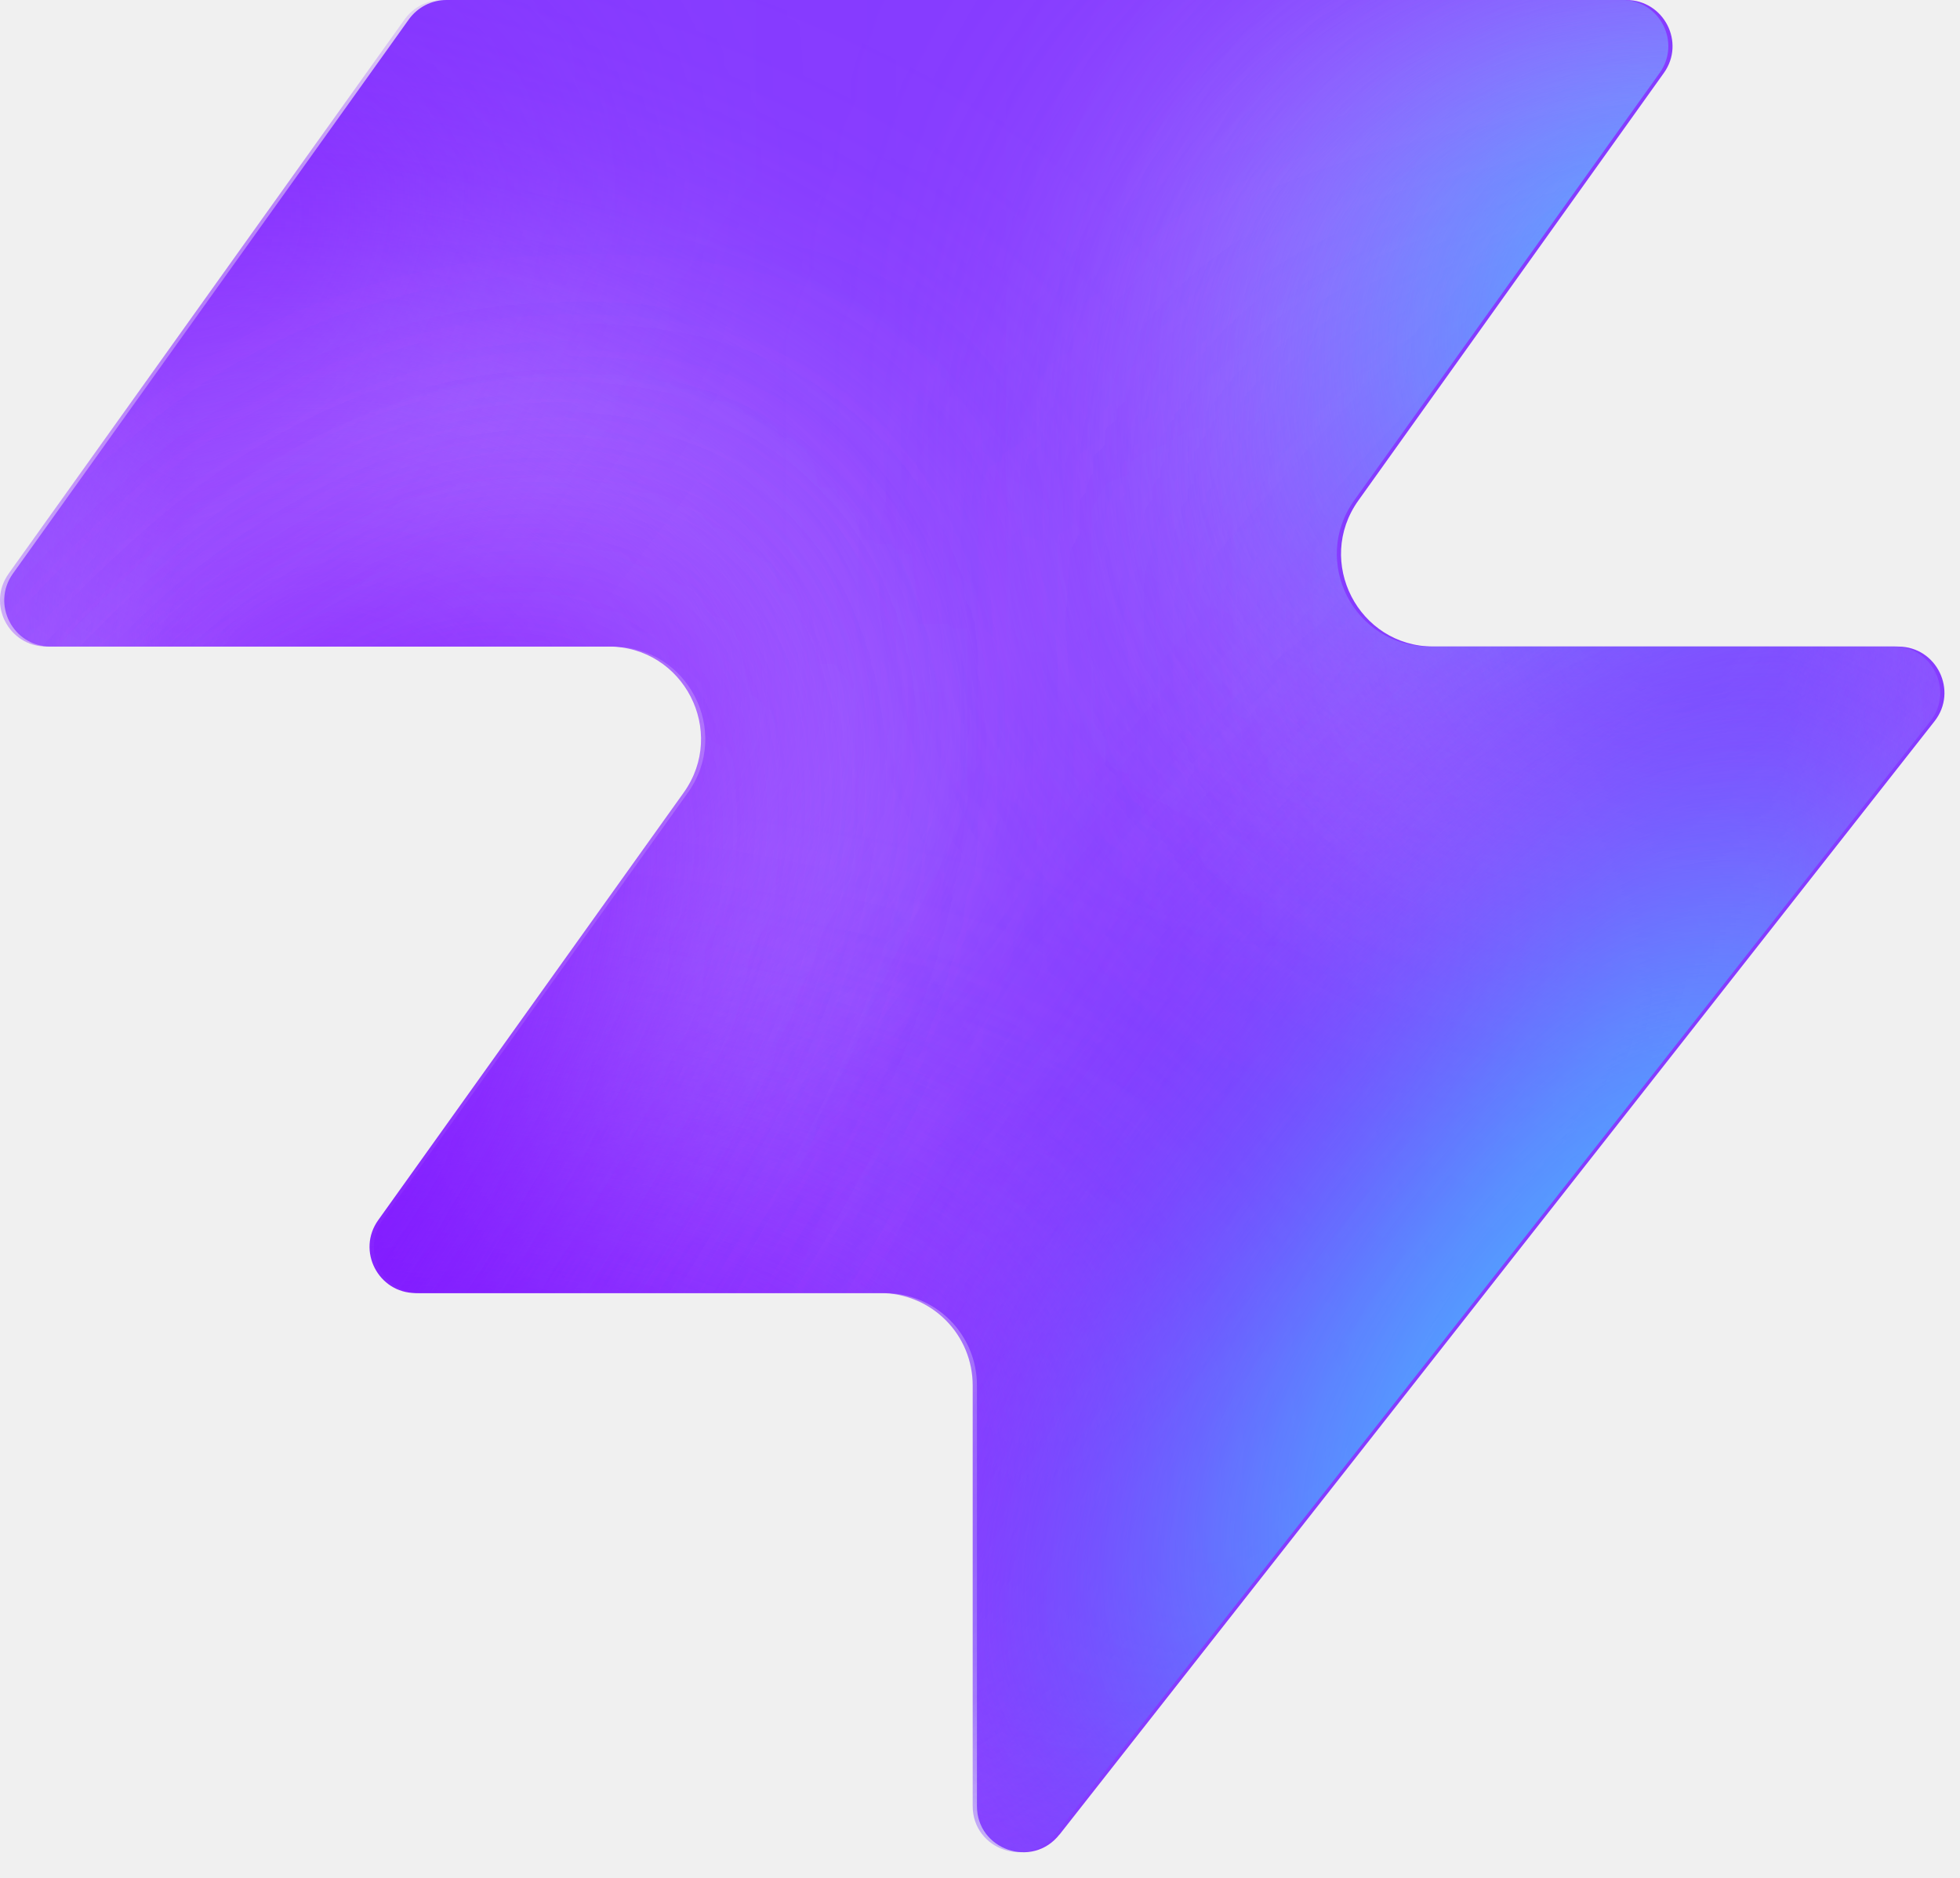
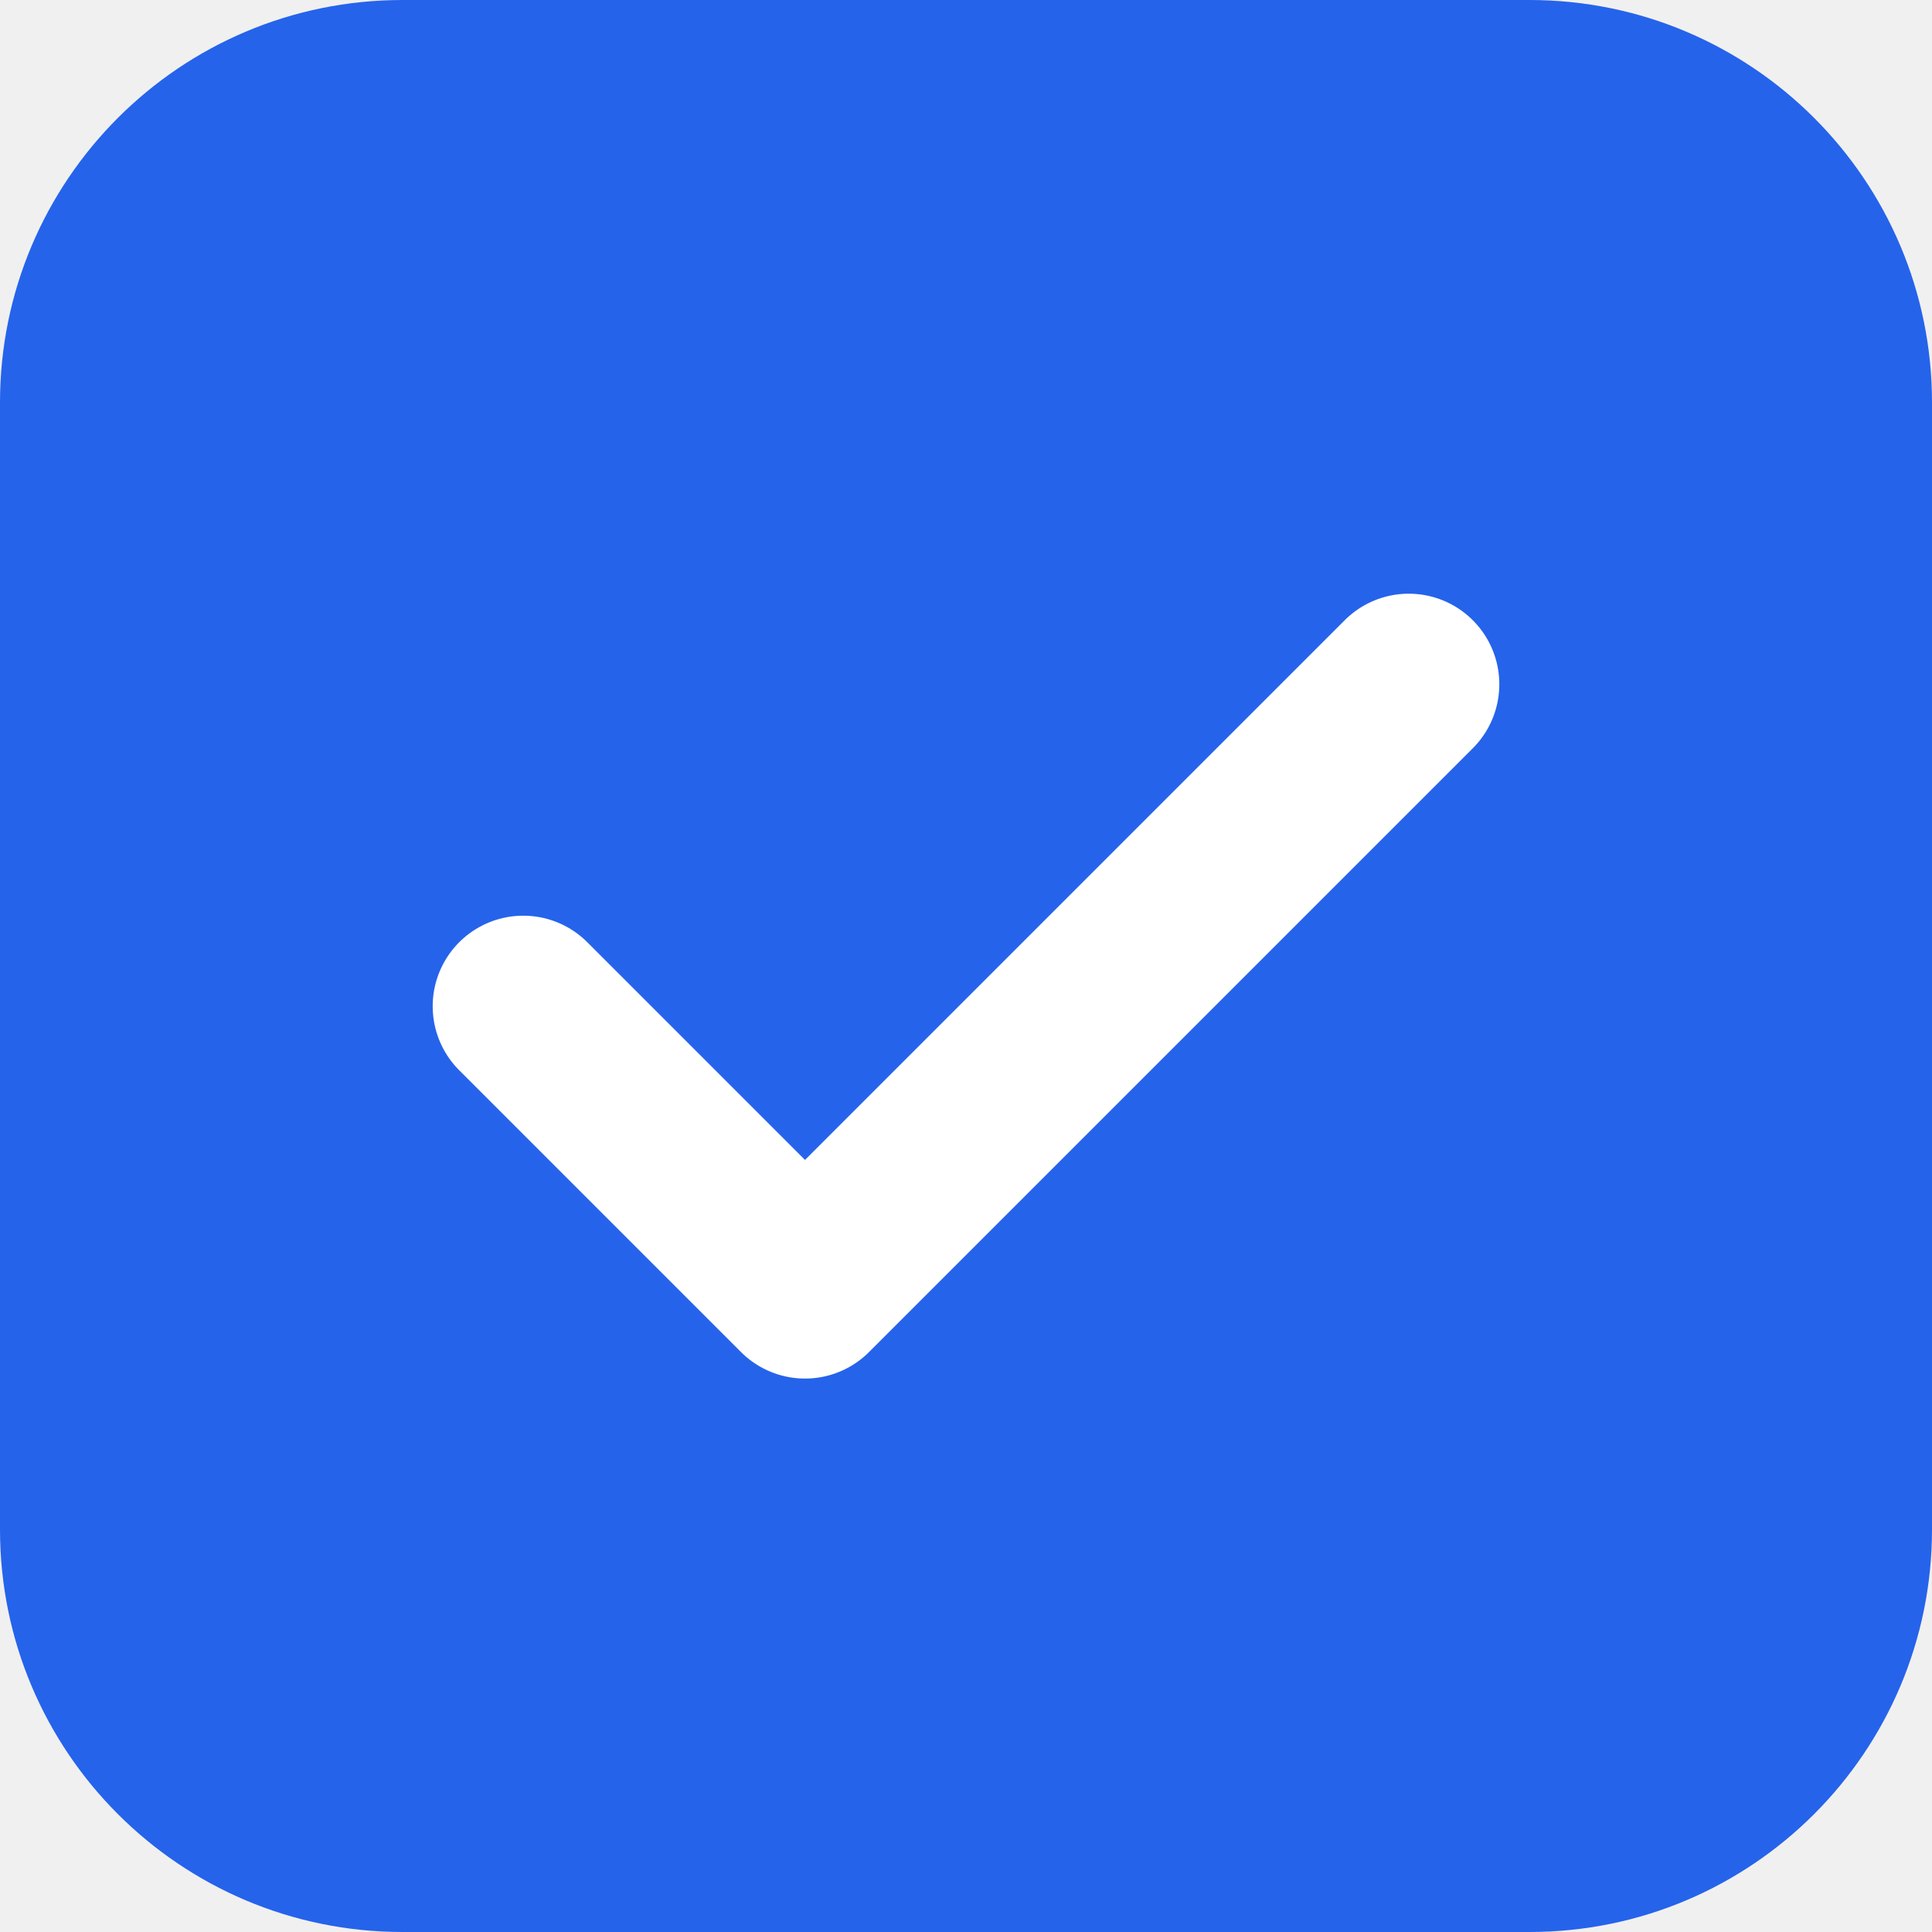
- <svg xmlns="http://www.w3.org/2000/svg" width="48" height="46" fill="none" viewBox="0 0 48 46">
-   <path fill="#863bff" d="M25.946 44.938c-.664.845-2.021.375-2.021-.698V33.937a2.26 2.26 0 0 0-2.262-2.262H10.287c-.92 0-1.456-1.04-.92-1.788l7.48-10.471c1.07-1.497 0-3.578-1.842-3.578H1.237c-.92 0-1.456-1.04-.92-1.788L10.013.474c.214-.297.556-.474.92-.474h28.894c.92 0 1.456 1.04.92 1.788l-7.48 10.471c-1.07 1.498 0 3.579 1.842 3.579h11.377c.943 0 1.473 1.088.89 1.83L25.947 44.94z" style="fill:#863bff;fill:color(display-p3 .525 .23 1);fill-opacity:1" />
-   <mask id="a" width="48" height="46" x="0" y="0" maskUnits="userSpaceOnUse" style="mask-type:alpha">
-     <path fill="#000" d="M25.842 44.938c-.664.844-2.021.375-2.021-.698V33.937a2.26 2.26 0 0 0-2.262-2.262H10.183c-.92 0-1.456-1.04-.92-1.788l7.48-10.471c1.07-1.498 0-3.579-1.842-3.579H1.133c-.92 0-1.456-1.04-.92-1.787L9.91.473c.214-.297.556-.474.92-.474h28.894c.92 0 1.456 1.04.92 1.788l-7.48 10.471c-1.07 1.498 0 3.578 1.842 3.578h11.377c.943 0 1.473 1.088.89 1.832L25.843 44.94z" style="fill:#000;fill-opacity:1" />
-   </mask>
-   <g mask="url(#a)">
-     <g filter="url(#b)">
-       <ellipse cx="5.508" cy="14.704" fill="#ede6ff" rx="5.508" ry="14.704" style="fill:#ede6ff;fill:color(display-p3 .927 .903 1);fill-opacity:1" transform="matrix(.00324 1 1 -.00324 -4.47 31.516)" />
-     </g>
-     <g filter="url(#c)">
-       <ellipse cx="10.399" cy="29.851" fill="#ede6ff" rx="10.399" ry="29.851" style="fill:#ede6ff;fill:color(display-p3 .927 .903 1);fill-opacity:1" transform="matrix(.00324 1 1 -.00324 -39.328 7.883)" />
-     </g>
-     <g filter="url(#d)">
-       <ellipse cx="5.508" cy="30.487" fill="#7e14ff" rx="5.508" ry="30.487" style="fill:#7e14ff;fill:color(display-p3 .492 .077 1);fill-opacity:1" transform="rotate(89.814 -25.913 -14.639)scale(1 -1)" />
-     </g>
-     <g filter="url(#e)">
-       <ellipse cx="5.508" cy="30.599" fill="#7e14ff" rx="5.508" ry="30.599" style="fill:#7e14ff;fill:color(display-p3 .492 .077 1);fill-opacity:1" transform="rotate(89.814 -32.644 -3.334)scale(1 -1)" />
-     </g>
-     <g filter="url(#f)">
-       <ellipse cx="5.508" cy="30.599" fill="#7e14ff" rx="5.508" ry="30.599" style="fill:#7e14ff;fill:color(display-p3 .492 .077 1);fill-opacity:1" transform="matrix(.00324 1 1 -.00324 -34.34 30.47)" />
-     </g>
-     <g filter="url(#g)">
-       <ellipse cx="14.072" cy="22.078" fill="#ede6ff" rx="14.072" ry="22.078" style="fill:#ede6ff;fill:color(display-p3 .927 .903 1);fill-opacity:1" transform="rotate(93.35 24.506 48.493)scale(-1 1)" />
-     </g>
-     <g filter="url(#h)">
-       <ellipse cx="3.47" cy="21.501" fill="#7e14ff" rx="3.47" ry="21.501" style="fill:#7e14ff;fill:color(display-p3 .492 .077 1);fill-opacity:1" transform="rotate(89.009 28.708 47.59)scale(-1 1)" />
-     </g>
-     <g filter="url(#i)">
-       <ellipse cx="3.47" cy="21.501" fill="#7e14ff" rx="3.47" ry="21.501" style="fill:#7e14ff;fill:color(display-p3 .492 .077 1);fill-opacity:1" transform="rotate(89.009 28.708 47.59)scale(-1 1)" />
-     </g>
-     <g filter="url(#j)">
-       <ellipse cx=".387" cy="8.972" fill="#7e14ff" rx="4.407" ry="29.108" style="fill:#7e14ff;fill:color(display-p3 .492 .077 1);fill-opacity:1" transform="rotate(39.51 .387 8.972)" />
-     </g>
-     <g filter="url(#k)">
-       <ellipse cx="47.523" cy="-6.092" fill="#7e14ff" rx="4.407" ry="29.108" style="fill:#7e14ff;fill:color(display-p3 .492 .077 1);fill-opacity:1" transform="rotate(37.892 47.523 -6.092)" />
-     </g>
-     <g filter="url(#l)">
-       <ellipse cx="41.412" cy="6.333" fill="#47bfff" rx="5.971" ry="9.665" style="fill:#47bfff;fill:color(display-p3 .28 .748 1);fill-opacity:1" transform="rotate(37.892 41.412 6.333)" />
-     </g>
-     <g filter="url(#m)">
-       <ellipse cx="-1.879" cy="38.332" fill="#7e14ff" rx="4.407" ry="29.108" style="fill:#7e14ff;fill:color(display-p3 .492 .077 1);fill-opacity:1" transform="rotate(37.892 -1.88 38.332)" />
-     </g>
-     <g filter="url(#n)">
-       <ellipse cx="-1.879" cy="38.332" fill="#7e14ff" rx="4.407" ry="29.108" style="fill:#7e14ff;fill:color(display-p3 .492 .077 1);fill-opacity:1" transform="rotate(37.892 -1.88 38.332)" />
-     </g>
-     <g filter="url(#o)">
-       <ellipse cx="35.651" cy="29.907" fill="#7e14ff" rx="4.407" ry="29.108" style="fill:#7e14ff;fill:color(display-p3 .492 .077 1);fill-opacity:1" transform="rotate(37.892 35.651 29.907)" />
-     </g>
-     <g filter="url(#p)">
-       <ellipse cx="38.418" cy="32.4" fill="#47bfff" rx="5.971" ry="15.297" style="fill:#47bfff;fill:color(display-p3 .28 .748 1);fill-opacity:1" transform="rotate(37.892 38.418 32.4)" />
-     </g>
-   </g>
-   <defs>
-     <filter id="b" width="60.045" height="41.654" x="-19.77" y="16.149" color-interpolation-filters="sRGB" filterUnits="userSpaceOnUse">
-       <feFlood flood-opacity="0" result="BackgroundImageFix" />
-       <feBlend in="SourceGraphic" in2="BackgroundImageFix" result="shape" />
-       <feGaussianBlur result="effect1_foregroundBlur_2002_17158" stdDeviation="7.659" />
-     </filter>
-     <filter id="c" width="90.34" height="51.437" x="-54.613" y="-7.533" color-interpolation-filters="sRGB" filterUnits="userSpaceOnUse">
-       <feFlood flood-opacity="0" result="BackgroundImageFix" />
-       <feBlend in="SourceGraphic" in2="BackgroundImageFix" result="shape" />
-       <feGaussianBlur result="effect1_foregroundBlur_2002_17158" stdDeviation="7.659" />
-     </filter>
-     <filter id="d" width="79.355" height="29.4" x="-49.64" y="2.03" color-interpolation-filters="sRGB" filterUnits="userSpaceOnUse">
-       <feFlood flood-opacity="0" result="BackgroundImageFix" />
-       <feBlend in="SourceGraphic" in2="BackgroundImageFix" result="shape" />
-       <feGaussianBlur result="effect1_foregroundBlur_2002_17158" stdDeviation="4.596" />
-     </filter>
-     <filter id="e" width="79.579" height="29.4" x="-45.045" y="20.029" color-interpolation-filters="sRGB" filterUnits="userSpaceOnUse">
-       <feFlood flood-opacity="0" result="BackgroundImageFix" />
-       <feBlend in="SourceGraphic" in2="BackgroundImageFix" result="shape" />
-       <feGaussianBlur result="effect1_foregroundBlur_2002_17158" stdDeviation="4.596" />
-     </filter>
-     <filter id="f" width="79.579" height="29.4" x="-43.513" y="21.178" color-interpolation-filters="sRGB" filterUnits="userSpaceOnUse">
-       <feFlood flood-opacity="0" result="BackgroundImageFix" />
-       <feBlend in="SourceGraphic" in2="BackgroundImageFix" result="shape" />
-       <feGaussianBlur result="effect1_foregroundBlur_2002_17158" stdDeviation="4.596" />
-     </filter>
-     <filter id="g" width="74.749" height="58.852" x="15.756" y="-17.901" color-interpolation-filters="sRGB" filterUnits="userSpaceOnUse">
-       <feFlood flood-opacity="0" result="BackgroundImageFix" />
-       <feBlend in="SourceGraphic" in2="BackgroundImageFix" result="shape" />
-       <feGaussianBlur result="effect1_foregroundBlur_2002_17158" stdDeviation="7.659" />
-     </filter>
-     <filter id="h" width="61.377" height="25.362" x="23.548" y="2.284" color-interpolation-filters="sRGB" filterUnits="userSpaceOnUse">
-       <feFlood flood-opacity="0" result="BackgroundImageFix" />
-       <feBlend in="SourceGraphic" in2="BackgroundImageFix" result="shape" />
-       <feGaussianBlur result="effect1_foregroundBlur_2002_17158" stdDeviation="4.596" />
-     </filter>
-     <filter id="i" width="61.377" height="25.362" x="23.548" y="2.284" color-interpolation-filters="sRGB" filterUnits="userSpaceOnUse">
-       <feFlood flood-opacity="0" result="BackgroundImageFix" />
-       <feBlend in="SourceGraphic" in2="BackgroundImageFix" result="shape" />
-       <feGaussianBlur result="effect1_foregroundBlur_2002_17158" stdDeviation="4.596" />
-     </filter>
-     <filter id="j" width="56.045" height="63.649" x="-27.636" y="-22.853" color-interpolation-filters="sRGB" filterUnits="userSpaceOnUse">
-       <feFlood flood-opacity="0" result="BackgroundImageFix" />
-       <feBlend in="SourceGraphic" in2="BackgroundImageFix" result="shape" />
-       <feGaussianBlur result="effect1_foregroundBlur_2002_17158" stdDeviation="4.596" />
-     </filter>
-     <filter id="k" width="54.814" height="64.646" x="20.116" y="-38.415" color-interpolation-filters="sRGB" filterUnits="userSpaceOnUse">
-       <feFlood flood-opacity="0" result="BackgroundImageFix" />
-       <feBlend in="SourceGraphic" in2="BackgroundImageFix" result="shape" />
-       <feGaussianBlur result="effect1_foregroundBlur_2002_17158" stdDeviation="4.596" />
-     </filter>
-     <filter id="l" width="33.541" height="35.313" x="24.641" y="-11.323" color-interpolation-filters="sRGB" filterUnits="userSpaceOnUse">
-       <feFlood flood-opacity="0" result="BackgroundImageFix" />
-       <feBlend in="SourceGraphic" in2="BackgroundImageFix" result="shape" />
-       <feGaussianBlur result="effect1_foregroundBlur_2002_17158" stdDeviation="4.596" />
-     </filter>
-     <filter id="m" width="54.814" height="64.646" x="-29.286" y="6.009" color-interpolation-filters="sRGB" filterUnits="userSpaceOnUse">
-       <feFlood flood-opacity="0" result="BackgroundImageFix" />
-       <feBlend in="SourceGraphic" in2="BackgroundImageFix" result="shape" />
-       <feGaussianBlur result="effect1_foregroundBlur_2002_17158" stdDeviation="4.596" />
-     </filter>
-     <filter id="n" width="54.814" height="64.646" x="-29.286" y="6.009" color-interpolation-filters="sRGB" filterUnits="userSpaceOnUse">
-       <feFlood flood-opacity="0" result="BackgroundImageFix" />
-       <feBlend in="SourceGraphic" in2="BackgroundImageFix" result="shape" />
-       <feGaussianBlur result="effect1_foregroundBlur_2002_17158" stdDeviation="4.596" />
-     </filter>
-     <filter id="o" width="54.814" height="64.646" x="8.244" y="-2.416" color-interpolation-filters="sRGB" filterUnits="userSpaceOnUse">
-       <feFlood flood-opacity="0" result="BackgroundImageFix" />
-       <feBlend in="SourceGraphic" in2="BackgroundImageFix" result="shape" />
-       <feGaussianBlur result="effect1_foregroundBlur_2002_17158" stdDeviation="4.596" />
-     </filter>
-     <filter id="p" width="39.409" height="43.623" x="18.713" y="10.588" color-interpolation-filters="sRGB" filterUnits="userSpaceOnUse">
-       <feFlood flood-opacity="0" result="BackgroundImageFix" />
-       <feBlend in="SourceGraphic" in2="BackgroundImageFix" result="shape" />
-       <feGaussianBlur result="effect1_foregroundBlur_2002_17158" stdDeviation="4.596" />
-     </filter>
-   </defs>
+ <svg xmlns="http://www.w3.org/2000/svg" viewBox="0 0 48 48">
+   <rect width="48" height="48" rx="10" fill="#2563eb" />
+   <path d="M13 25l7 7 15-15" fill="none" stroke="#fff" stroke-width="4.5" stroke-linecap="round" stroke-linejoin="round" />
</svg>
